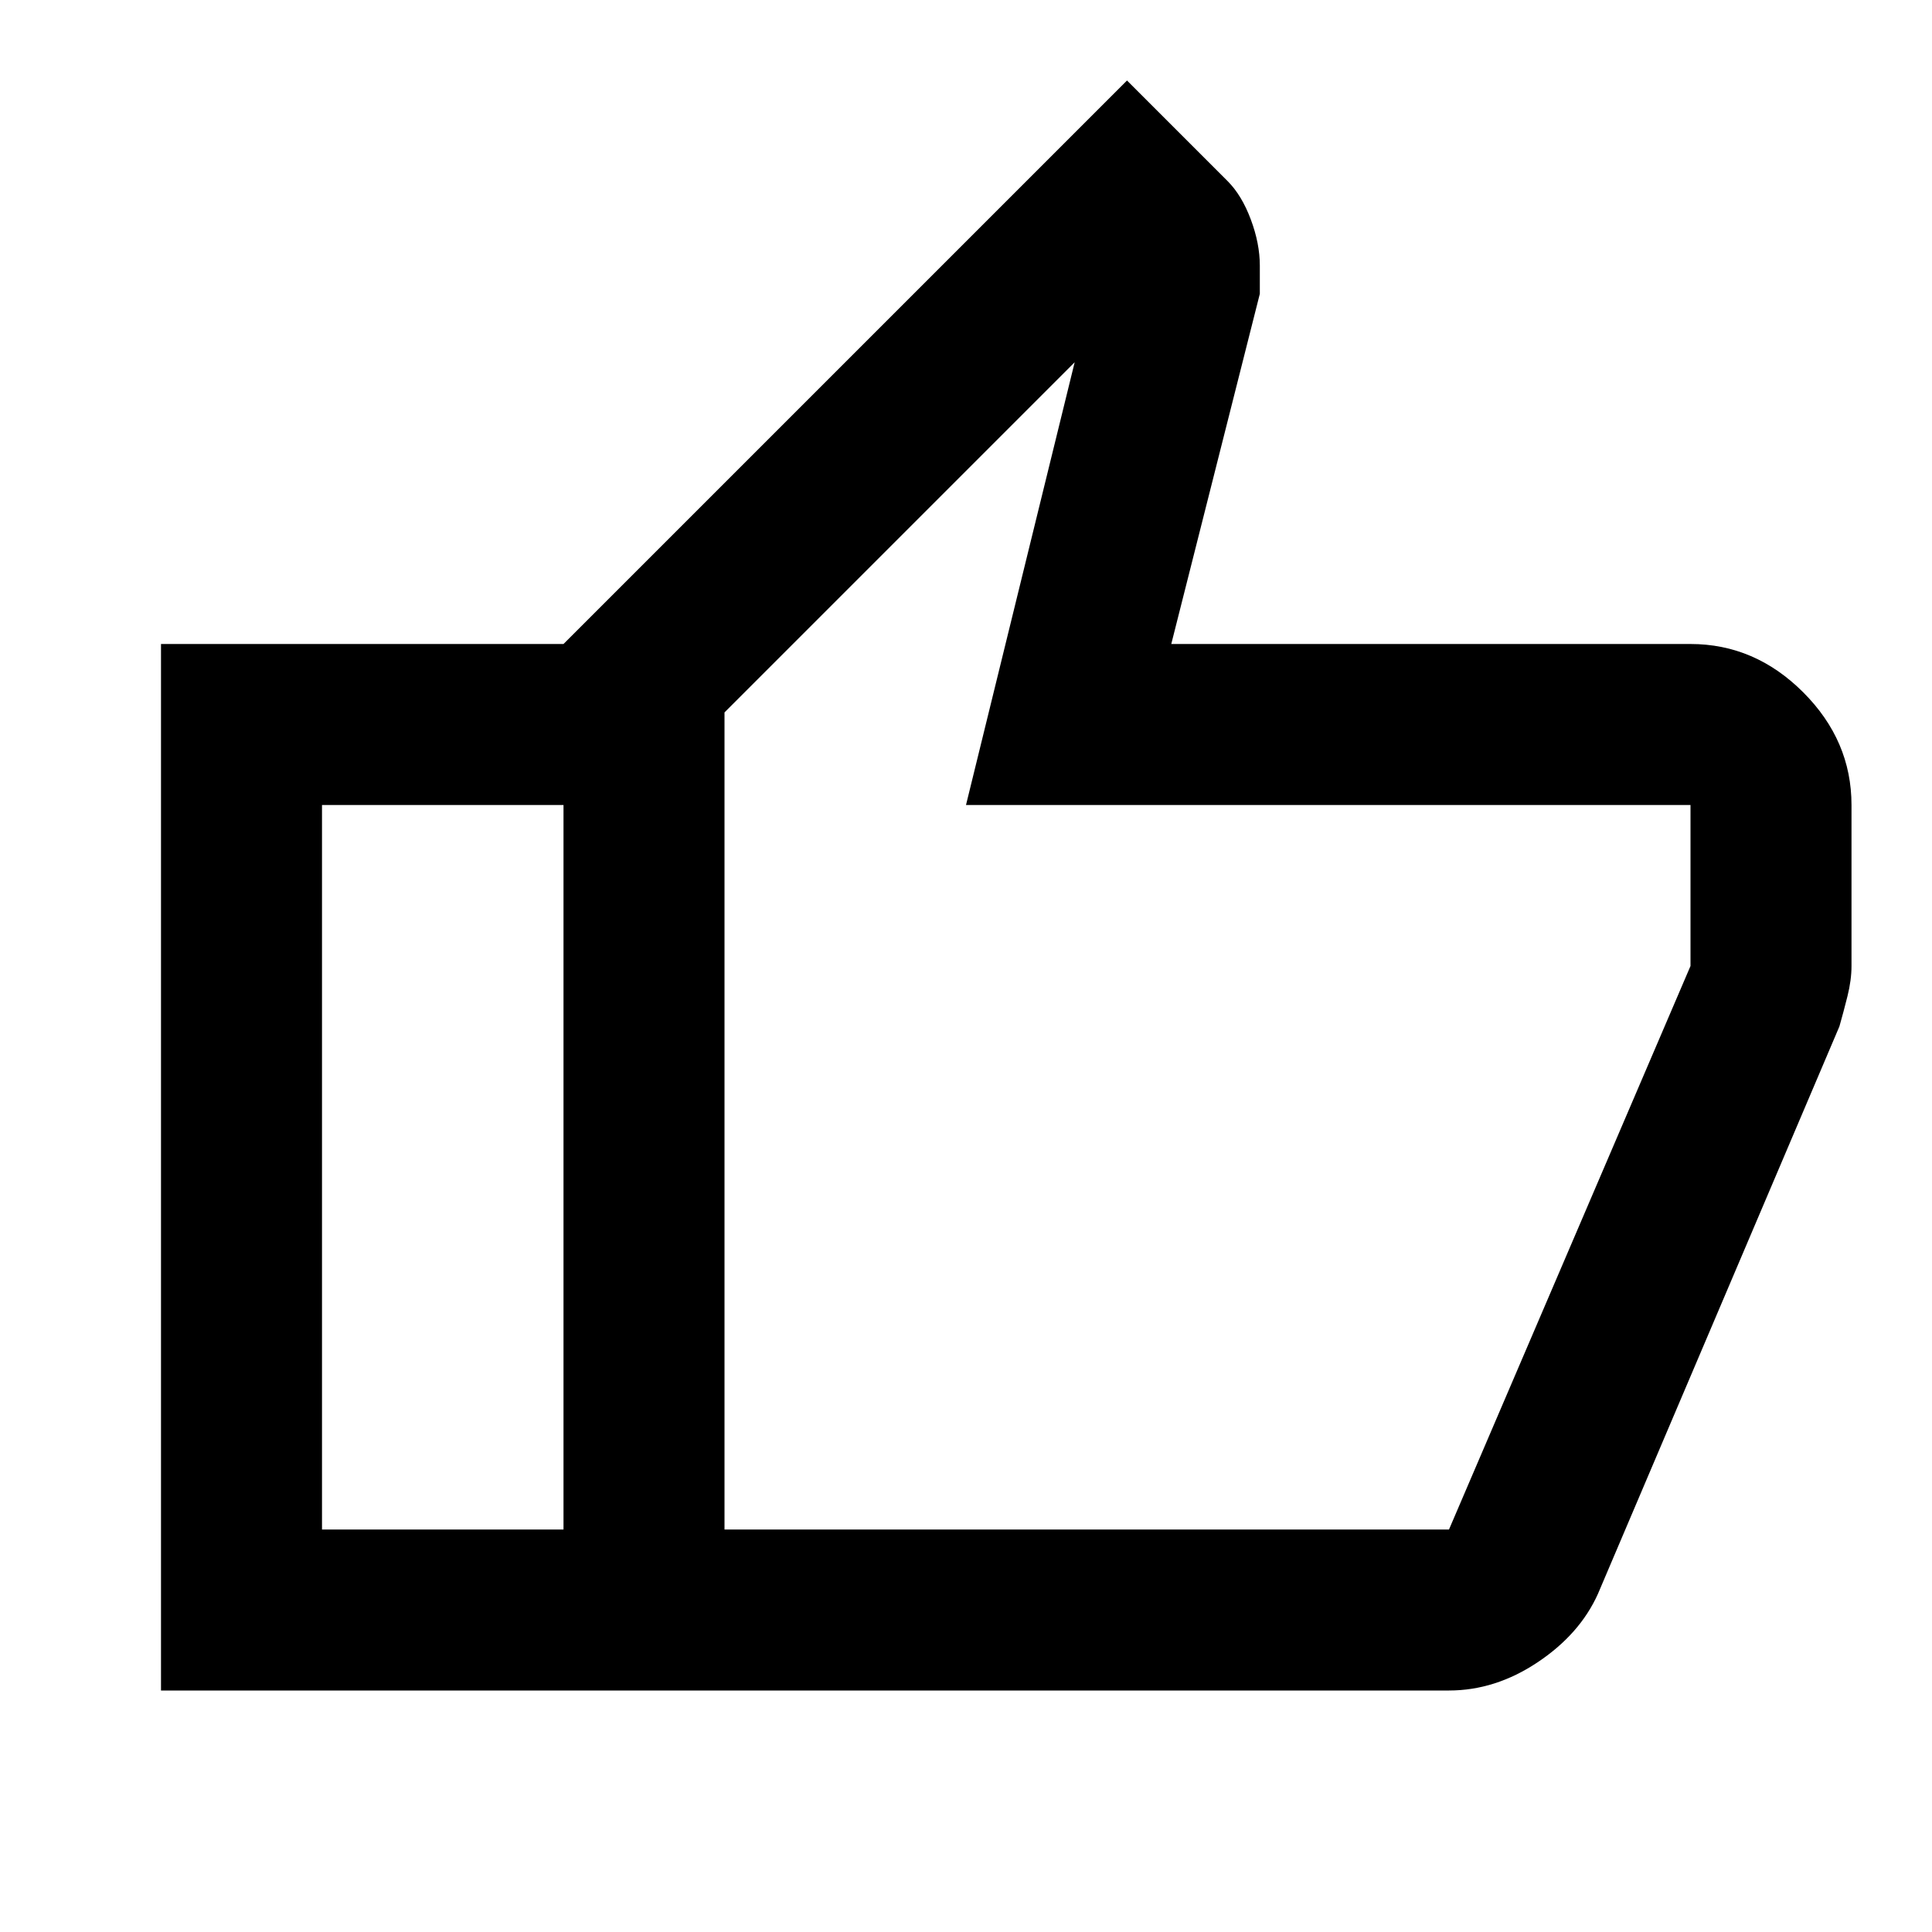
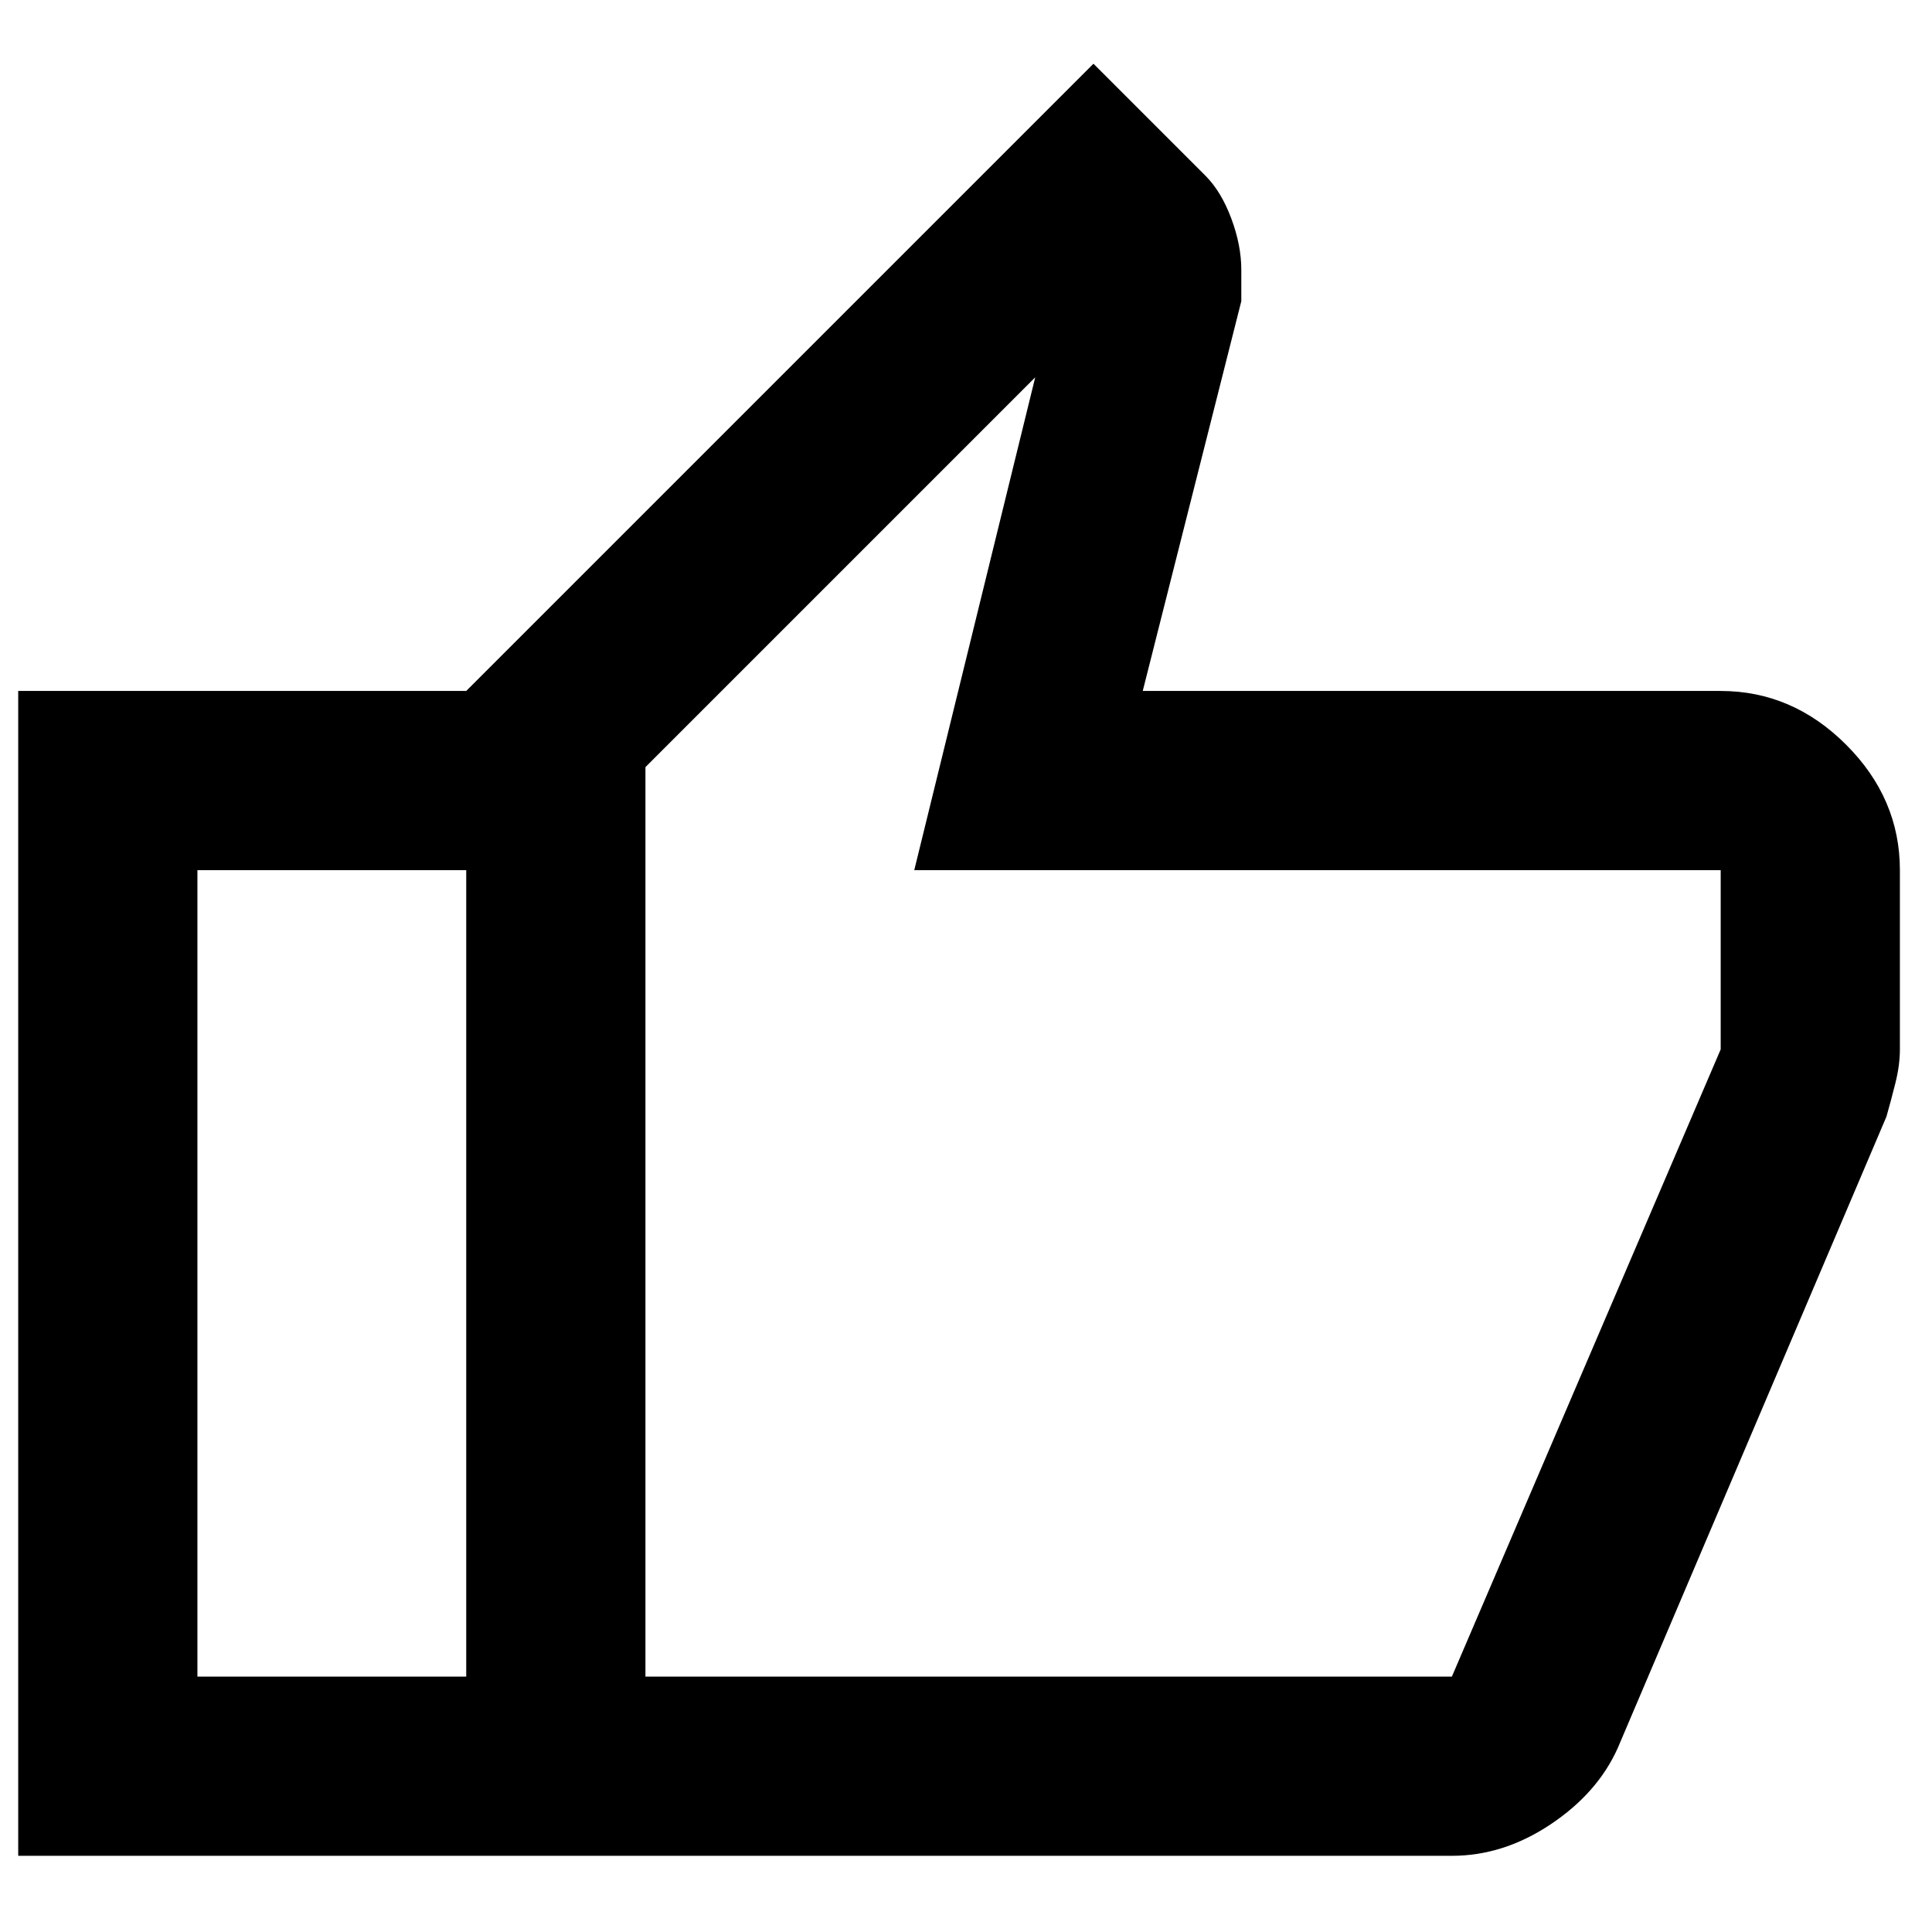
- <svg xmlns="http://www.w3.org/2000/svg" height="24" viewBox="0 -960 960 960" width="24">
-   <path d="M720-120H280v-520l280-280 50 50q7 7 11.5 19t4.5 23v14l-44 174h258q32 0 56 24t24 56v80q0 7-2 15t-4 15L794-168q-9 20-30 34t-44 14Zm-360-80h360l120-280v-80H480l54-220-174 174v406Zm0-406v406-406Zm-80-34v80H160v360h120v80H80v-520h200Z" />
+ <svg xmlns="http://www.w3.org/2000/svg" xmlns:ns1="https://boxy-svg.com" height="24" viewBox="103.956 -908.663 862.46 823.957" width="24">
+   <defs>
+     <ns1:guide x="112.299" y="-619.073" angle="90" />
+     <ns1:guide x="336.898" y="-647.308" angle="90" />
+     <ns1:guide x="308.663" y="-616.506" angle="0" />
+     <ns1:guide x="593.583" y="-900.143" angle="0" />
+     <ns1:guide x="617.968" y="-621.64" angle="0" />
+     <ns1:guide x="660.321" y="-801.319" angle="0" />
+     <ns1:guide x="872.086" y="-538.218" angle="0" />
+     <ns1:guide x="955.508" y="-545.918" angle="0" />
+     <ns1:guide x="750.16" y="-181.426" angle="0" />
+     <ns1:guide x="765.562" y="-99.287" angle="0" />
+     <ns1:guide x="112.299" y="-864.493" angle="180" />
+   </defs>
+   <path d="M 752.085 -99.465 L 312.085 -99.465 L 312.085 -619.465 L 592.085 -899.465 L 642.085 -849.465 C 646.752 -844.798 650.585 -838.465 653.585 -830.465 C 656.585 -822.465 658.085 -814.798 658.085 -807.465 L 658.085 -793.465 L 614.085 -619.465 L 872.085 -619.465 C 893.418 -619.465 912.085 -611.465 928.085 -595.465 C 944.085 -579.465 952.085 -560.798 952.085 -539.465 L 952.085 -459.465 C 952.085 -454.798 951.418 -449.798 950.085 -444.465 C 948.752 -439.132 947.418 -434.132 946.085 -429.465 L 826.085 -147.465 C 820.085 -134.132 810.085 -122.798 796.085 -113.465 C 782.085 -104.132 767.418 -99.465 752.085 -99.465 Z M 392.085 -179.465 L 752.085 -179.465 L 872.085 -459.465 L 872.085 -539.465 L 512.085 -539.465 L 566.085 -759.465 L 392.085 -585.465 L 392.085 -179.465 Z M 392.085 -585.465 L 392.085 -179.465 L 392.085 -585.465 Z M 312.085 -619.465 L 312.085 -539.465 L 192.085 -539.465 L 192.085 -179.465 L 312.085 -179.465 L 312.085 -99.465 L 112.085 -99.465 L 112.085 -619.465 L 312.085 -619.465 Z" />
</svg>
